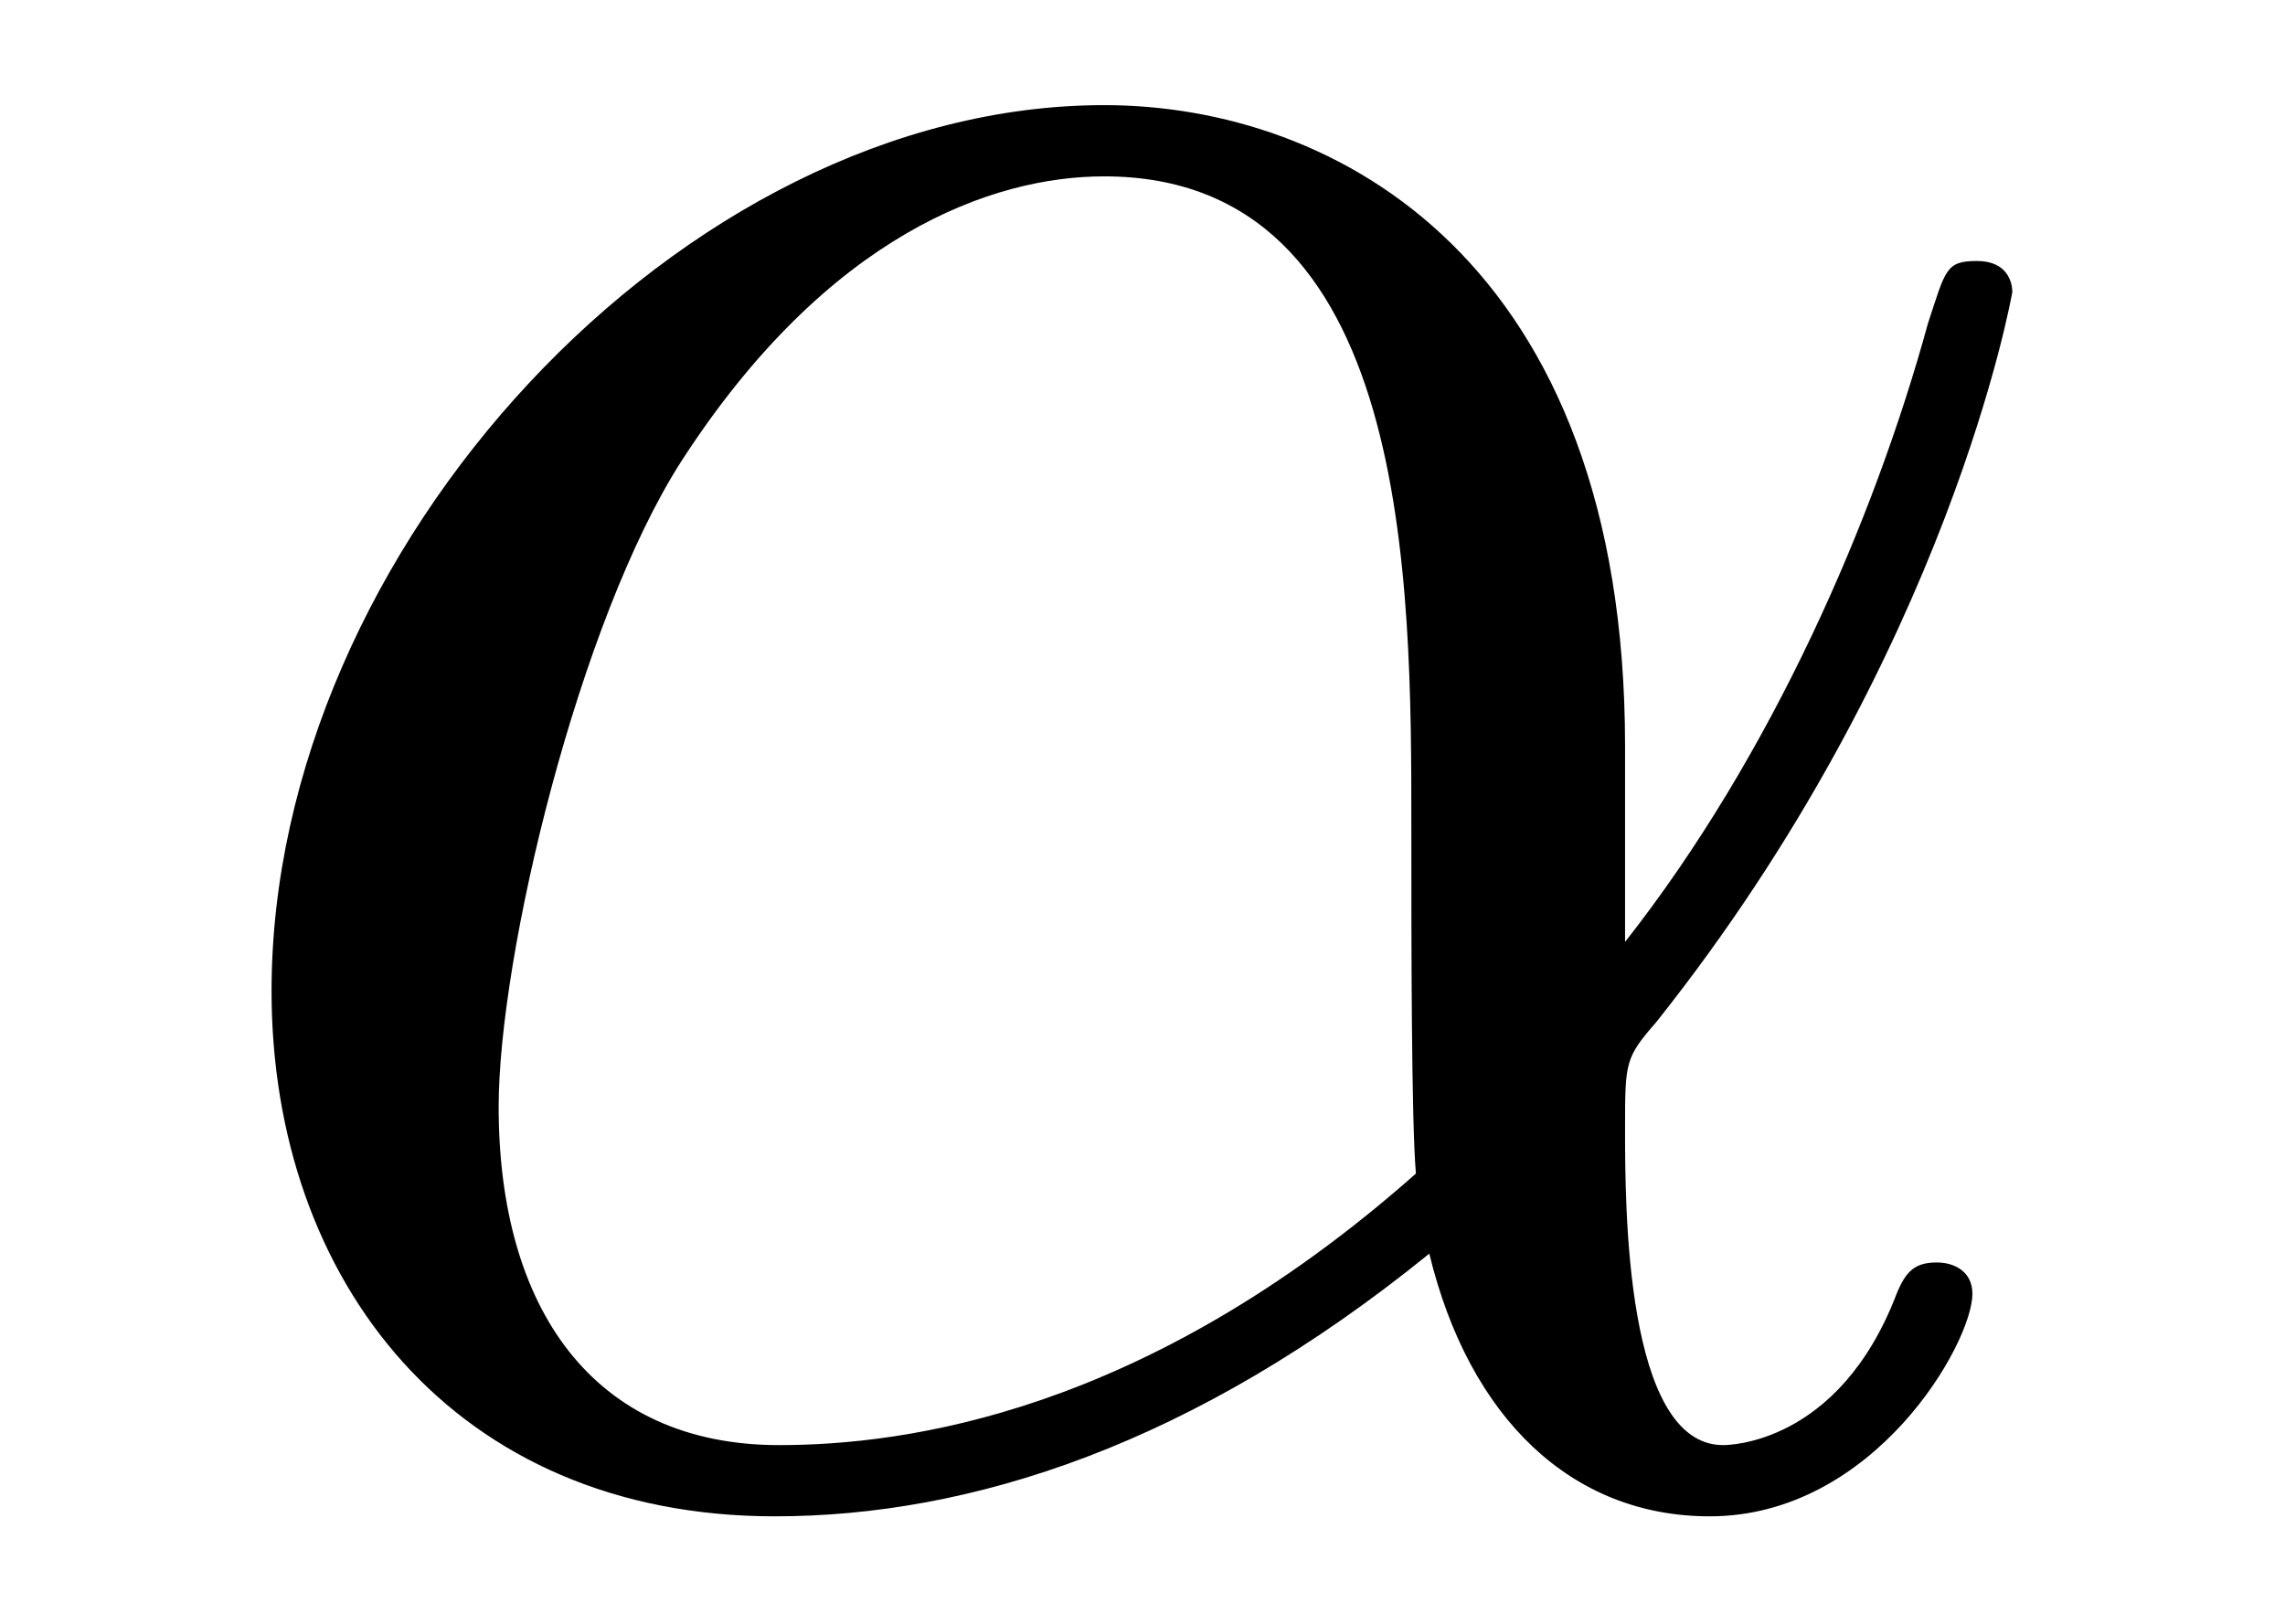
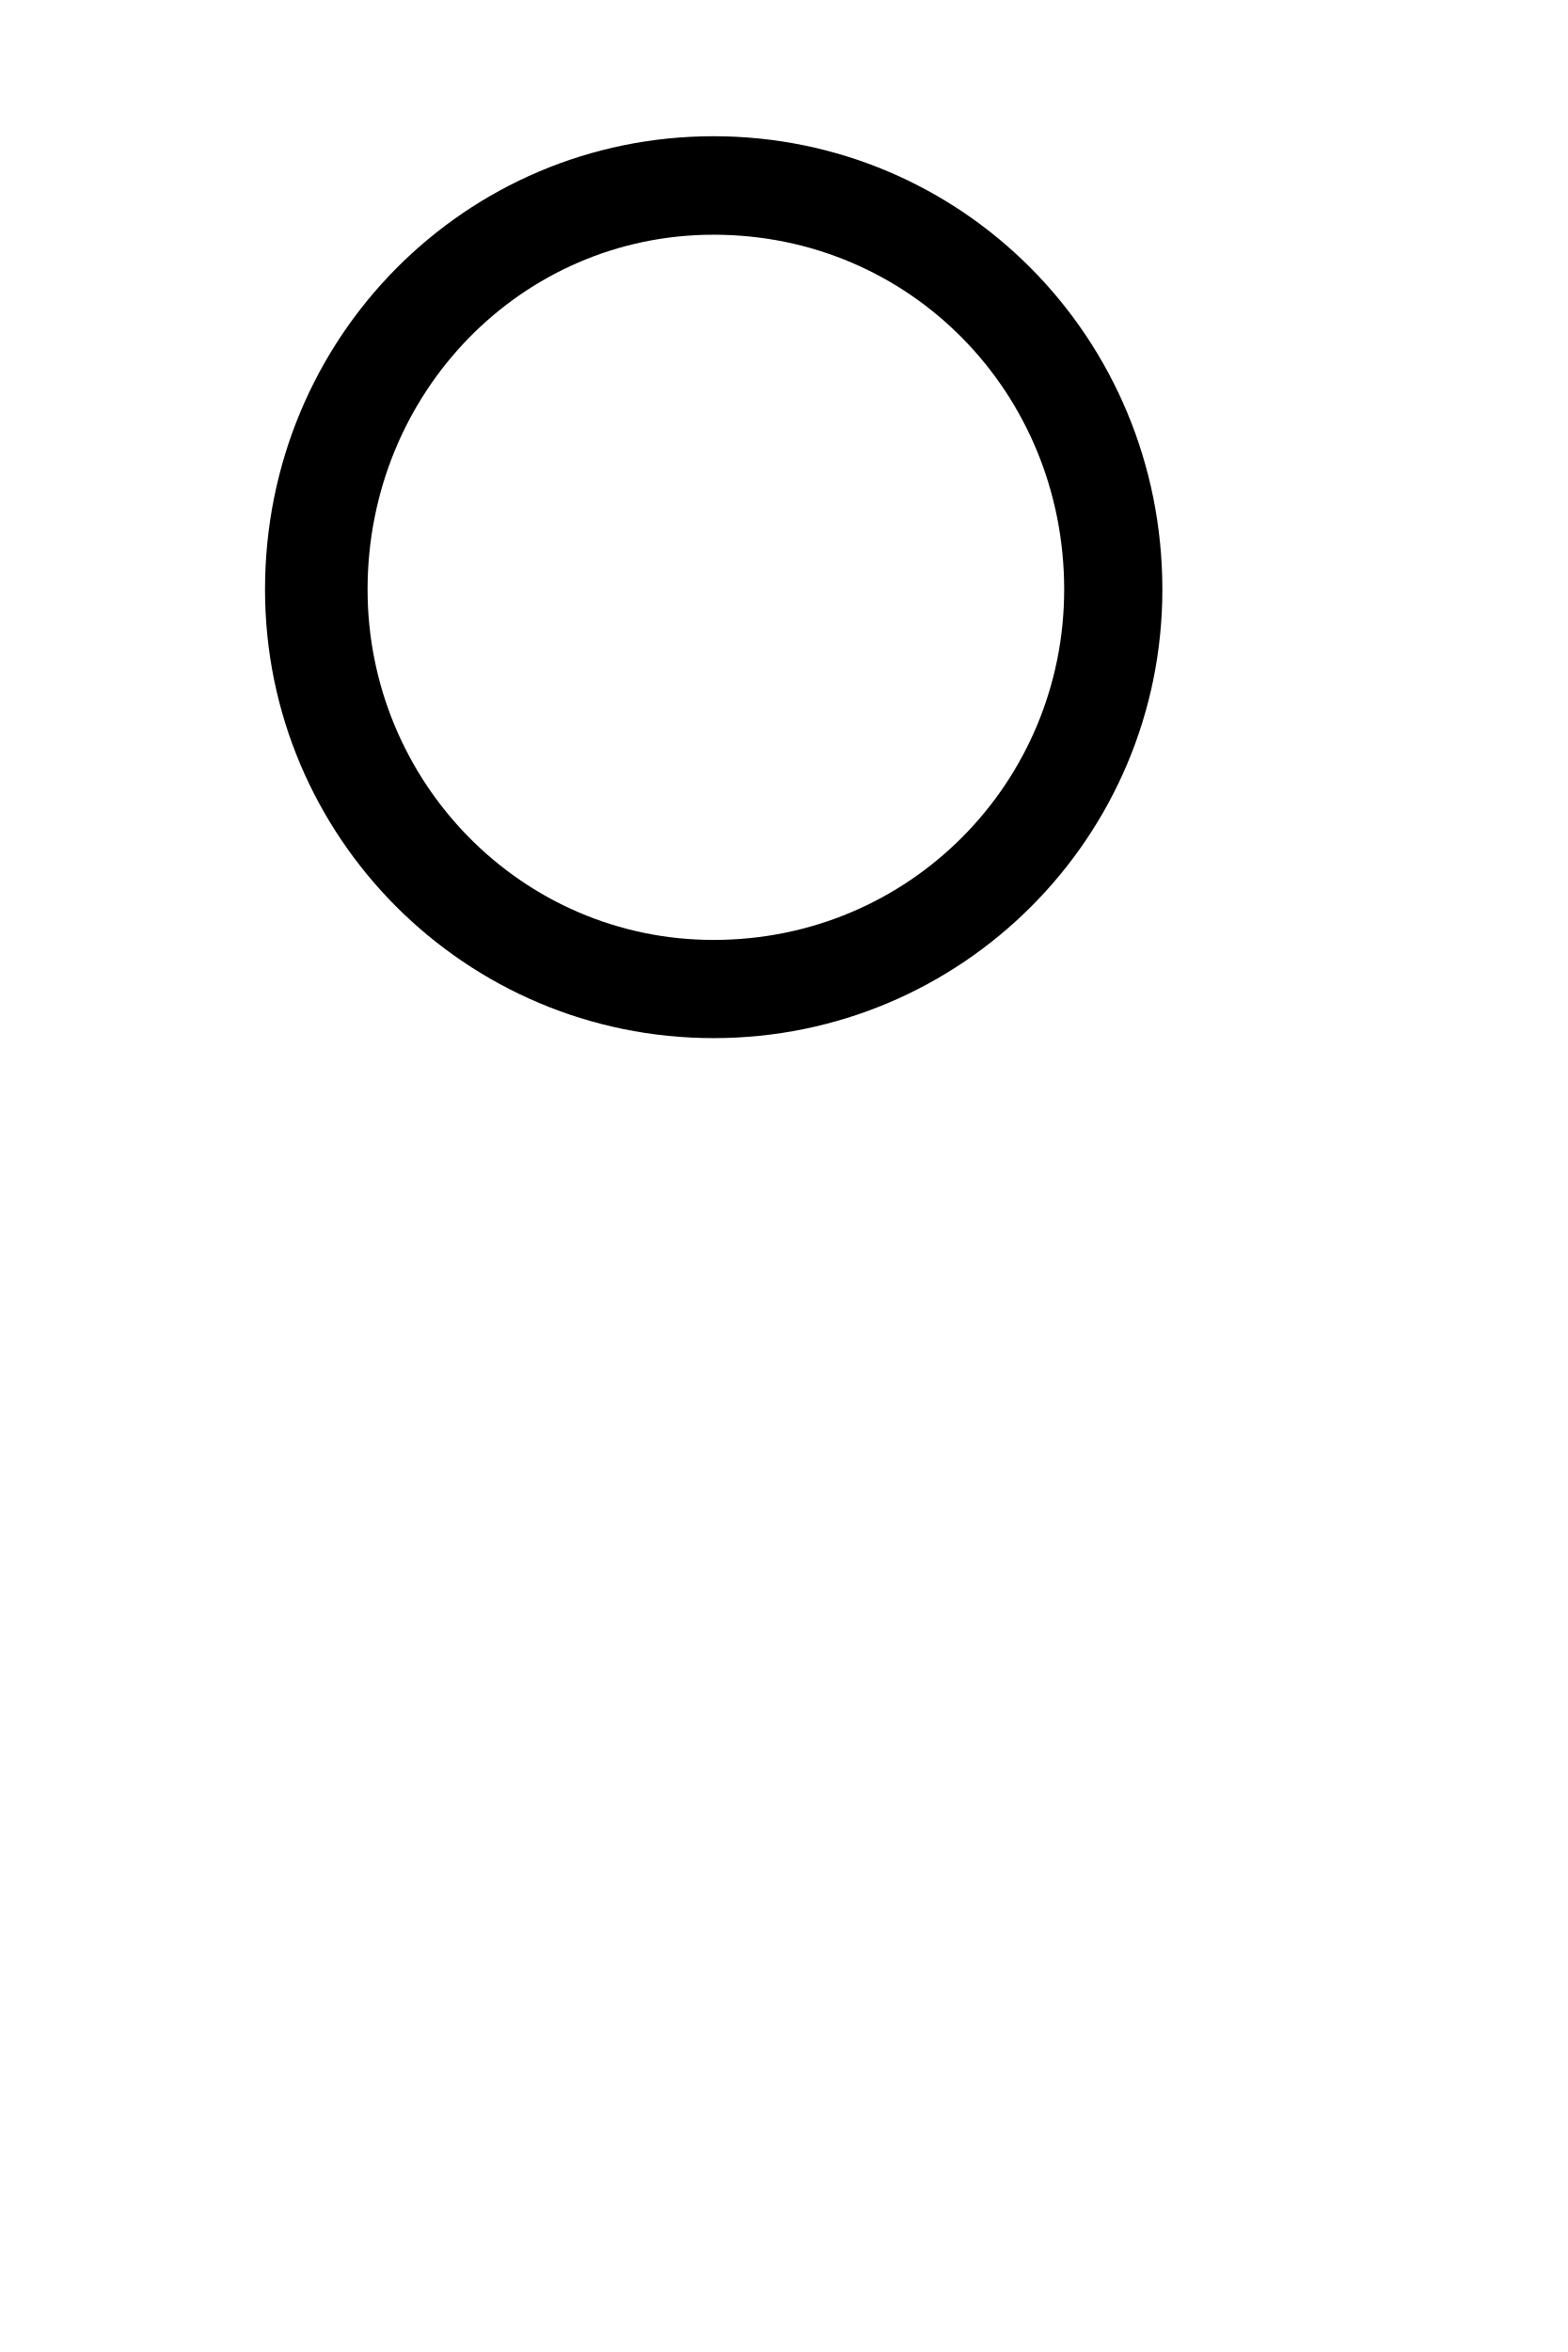
- <svg xmlns="http://www.w3.org/2000/svg" xmlns:xlink="http://www.w3.org/1999/xlink" viewBox="0 0 8.019 5.697" version="1.2">
+ <svg xmlns="http://www.w3.org/2000/svg" xmlns:xlink="http://www.w3.org/1999/xlink" viewBox="0 0 5.732 8.598" version="1.2">
  <defs>
    <g>
      <symbol overflow="visible" id="glyph0-0">
        <path style="stroke:none;" d="" />
      </symbol>
      <symbol overflow="visible" id="glyph0-1">
-         <path style="stroke:none;" d="M 5.203 -2.578 C 5.203 -4.281 4.188 -4.828 3.375 -4.828 C 1.891 -4.828 0.453 -3.266 0.453 -1.719 C 0.453 -0.703 1.094 0.125 2.219 0.125 C 2.906 0.125 3.688 -0.125 4.516 -0.797 C 4.656 -0.219 5.016 0.125 5.5 0.125 C 6.078 0.125 6.422 -0.484 6.422 -0.656 C 6.422 -0.734 6.359 -0.766 6.297 -0.766 C 6.219 -0.766 6.188 -0.734 6.156 -0.656 C 5.953 -0.125 5.562 -0.125 5.547 -0.125 C 5.203 -0.125 5.203 -0.969 5.203 -1.234 C 5.203 -1.469 5.203 -1.484 5.312 -1.609 C 6.344 -2.906 6.562 -4.172 6.562 -4.172 C 6.562 -4.203 6.547 -4.281 6.438 -4.281 C 6.328 -4.281 6.328 -4.25 6.266 -4.062 C 6.078 -3.375 5.719 -2.547 5.203 -1.891 Z M 4.469 -1.078 C 3.516 -0.234 2.672 -0.125 2.234 -0.125 C 1.578 -0.125 1.25 -0.609 1.25 -1.312 C 1.25 -1.844 1.531 -3.016 1.891 -3.578 C 2.406 -4.375 2.984 -4.578 3.375 -4.578 C 4.453 -4.578 4.453 -3.156 4.453 -2.297 C 4.453 -1.891 4.453 -1.266 4.469 -1.078 Z M 4.469 -1.078 " />
+         <path style="stroke:none;" d="M 3.75 -1.984 C 3.75 -2.906 3.016 -3.641 2.109 -3.641 C 1.203 -3.641 0.469 -2.906 0.469 -1.984 C 0.469 -1.078 1.203 -0.344 2.109 -0.344 C 3.016 -0.344 3.75 -1.078 3.75 -1.984 Z M 2.109 -0.703 C 1.406 -0.703 0.844 -1.281 0.844 -1.984 C 0.844 -2.703 1.406 -3.281 2.109 -3.281 C 2.828 -3.281 3.391 -2.703 3.391 -1.984 C 3.391 -1.281 2.828 -0.703 2.109 -0.703 Z M 2.109 -0.703 " />
      </symbol>
    </g>
-     <clipPath id="clip1">
-       <path d="M 0 0 L 8 0 L 8 5.695 L 0 5.695 Z M 0 0 " />
-     </clipPath>
  </defs>
  <g id="surface1">
-     <g clip-path="url(#clip1)" clip-rule="nonzero">
-       <g style="fill:rgb(0%,0%,0%);fill-opacity:1;">
-         <use xlink:href="#glyph0-1" x="0.5" y="5.197" />
-       </g>
+     <g style="fill:rgb(0%,0%,0%);fill-opacity:1;">
+       <use xlink:href="#glyph0-1" x="0.5" y="4.139" />
    </g>
  </g>
</svg>
